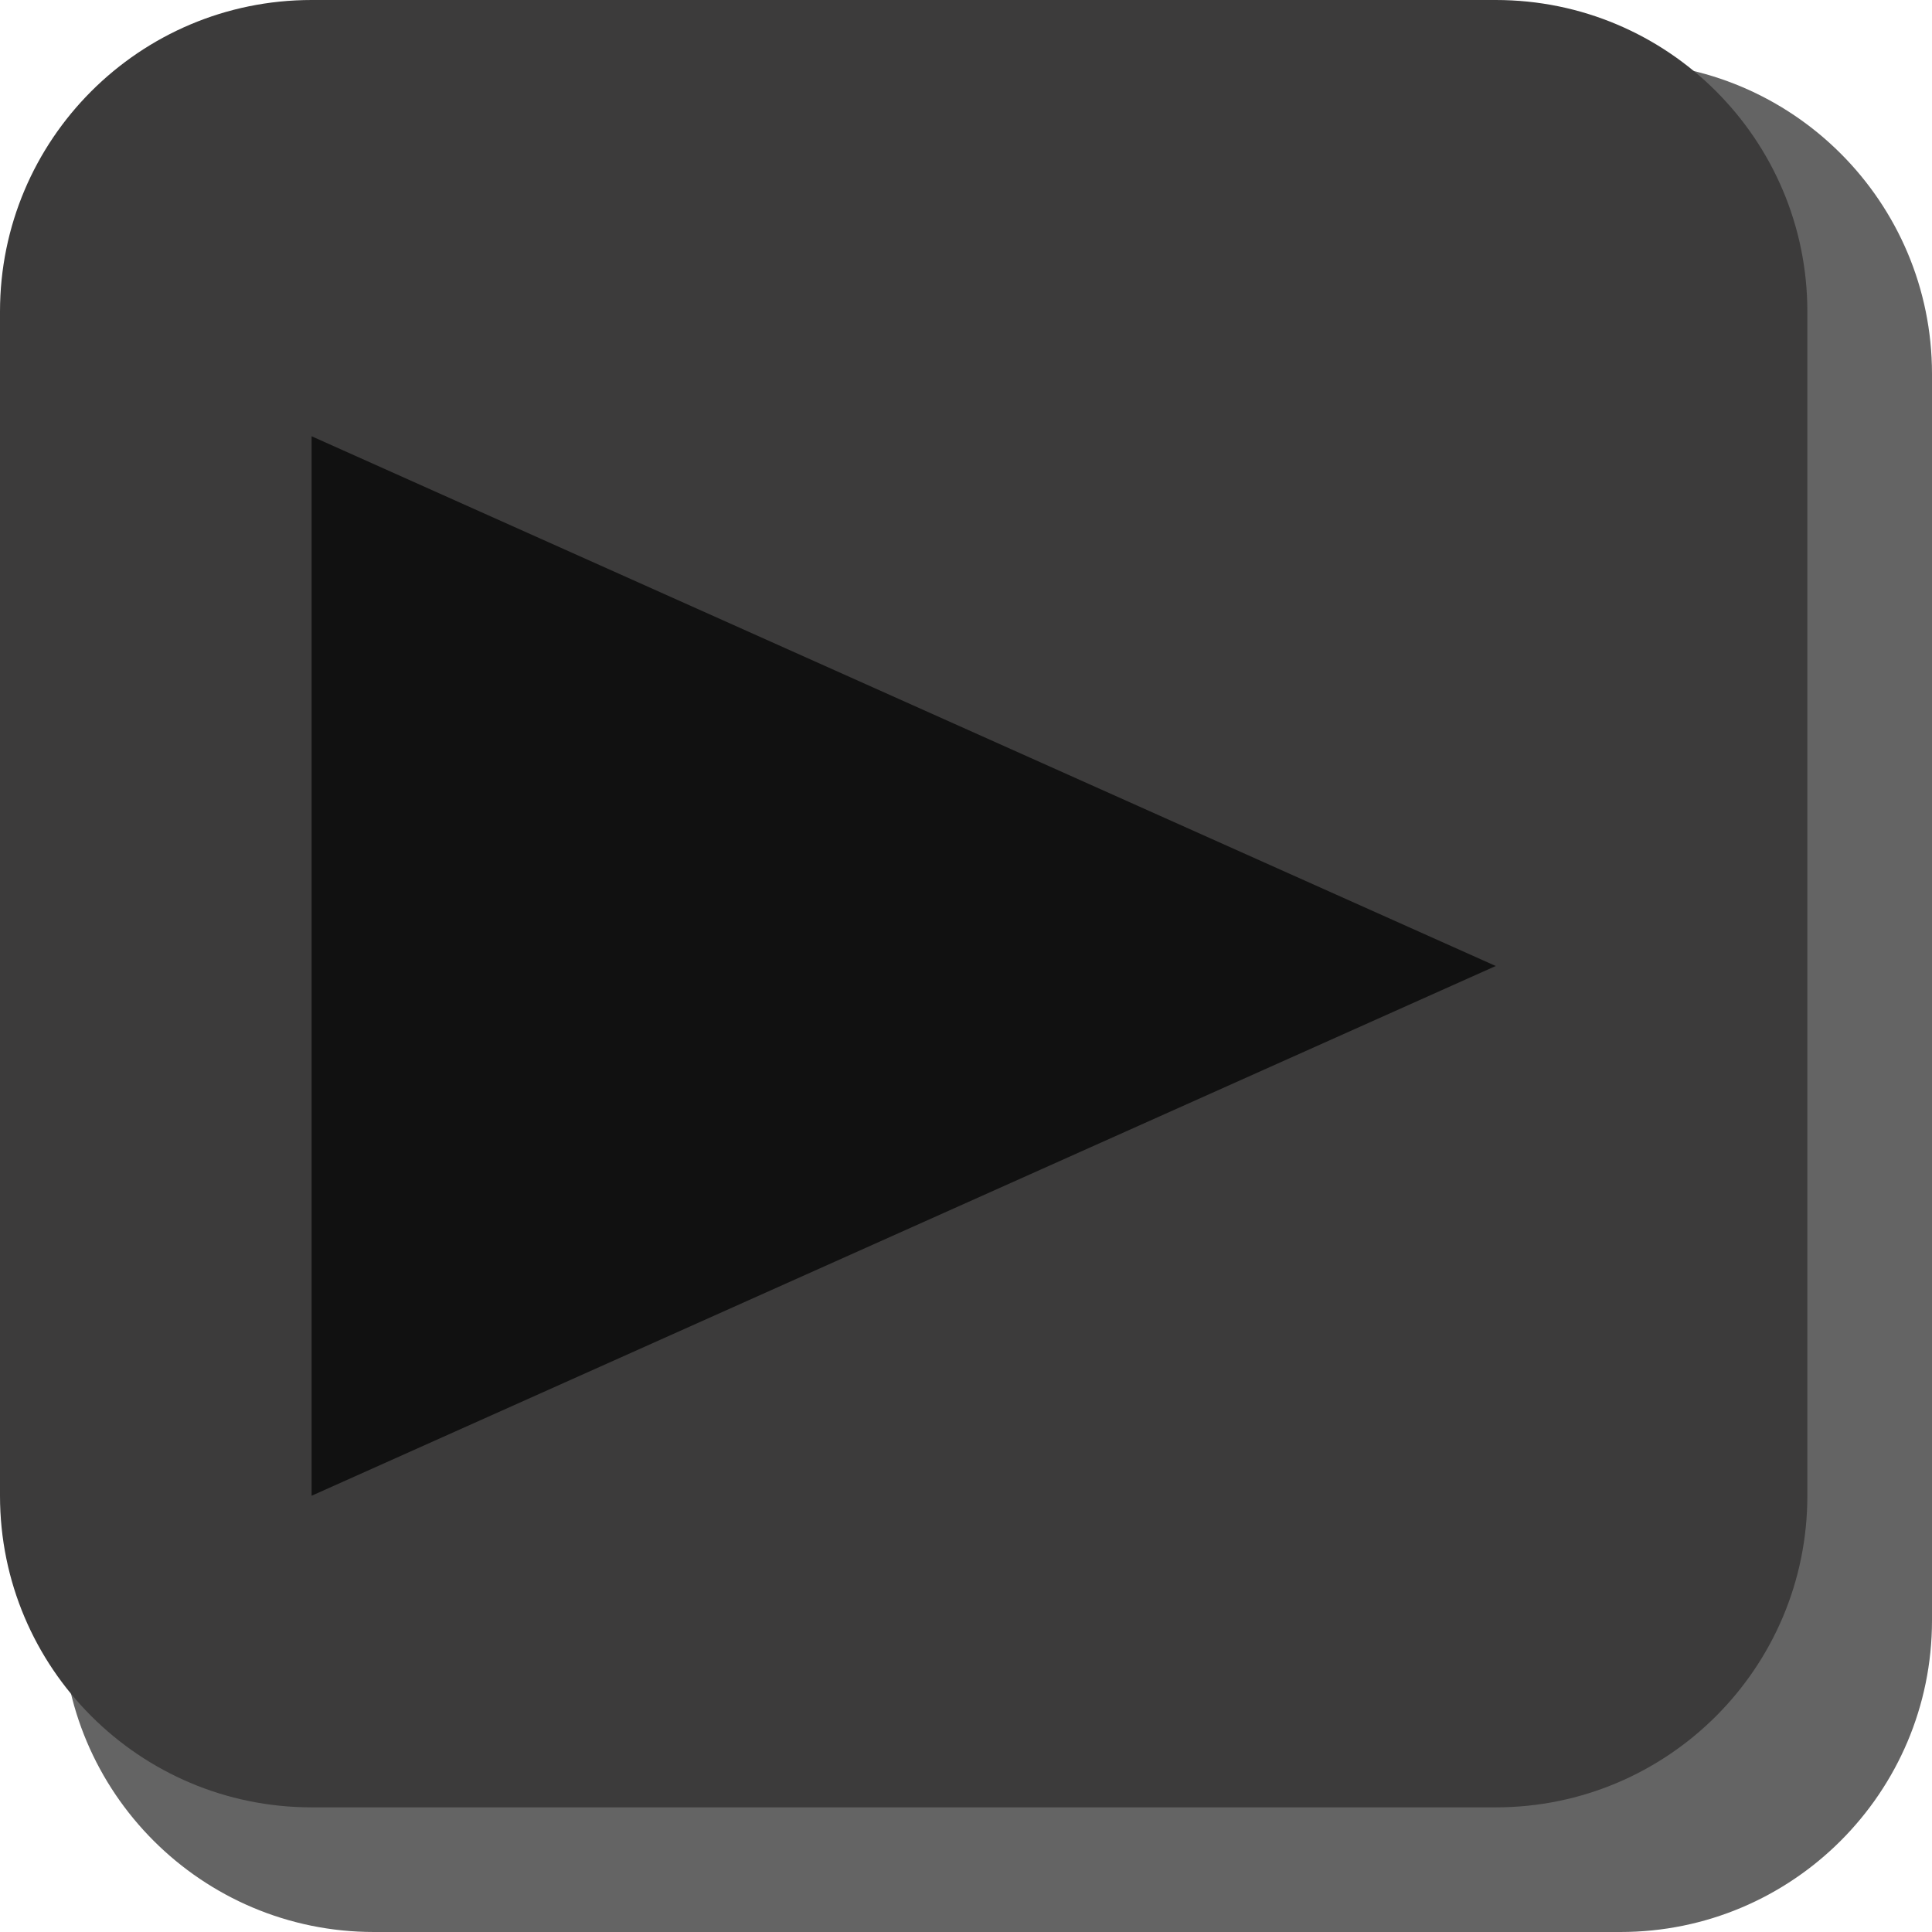
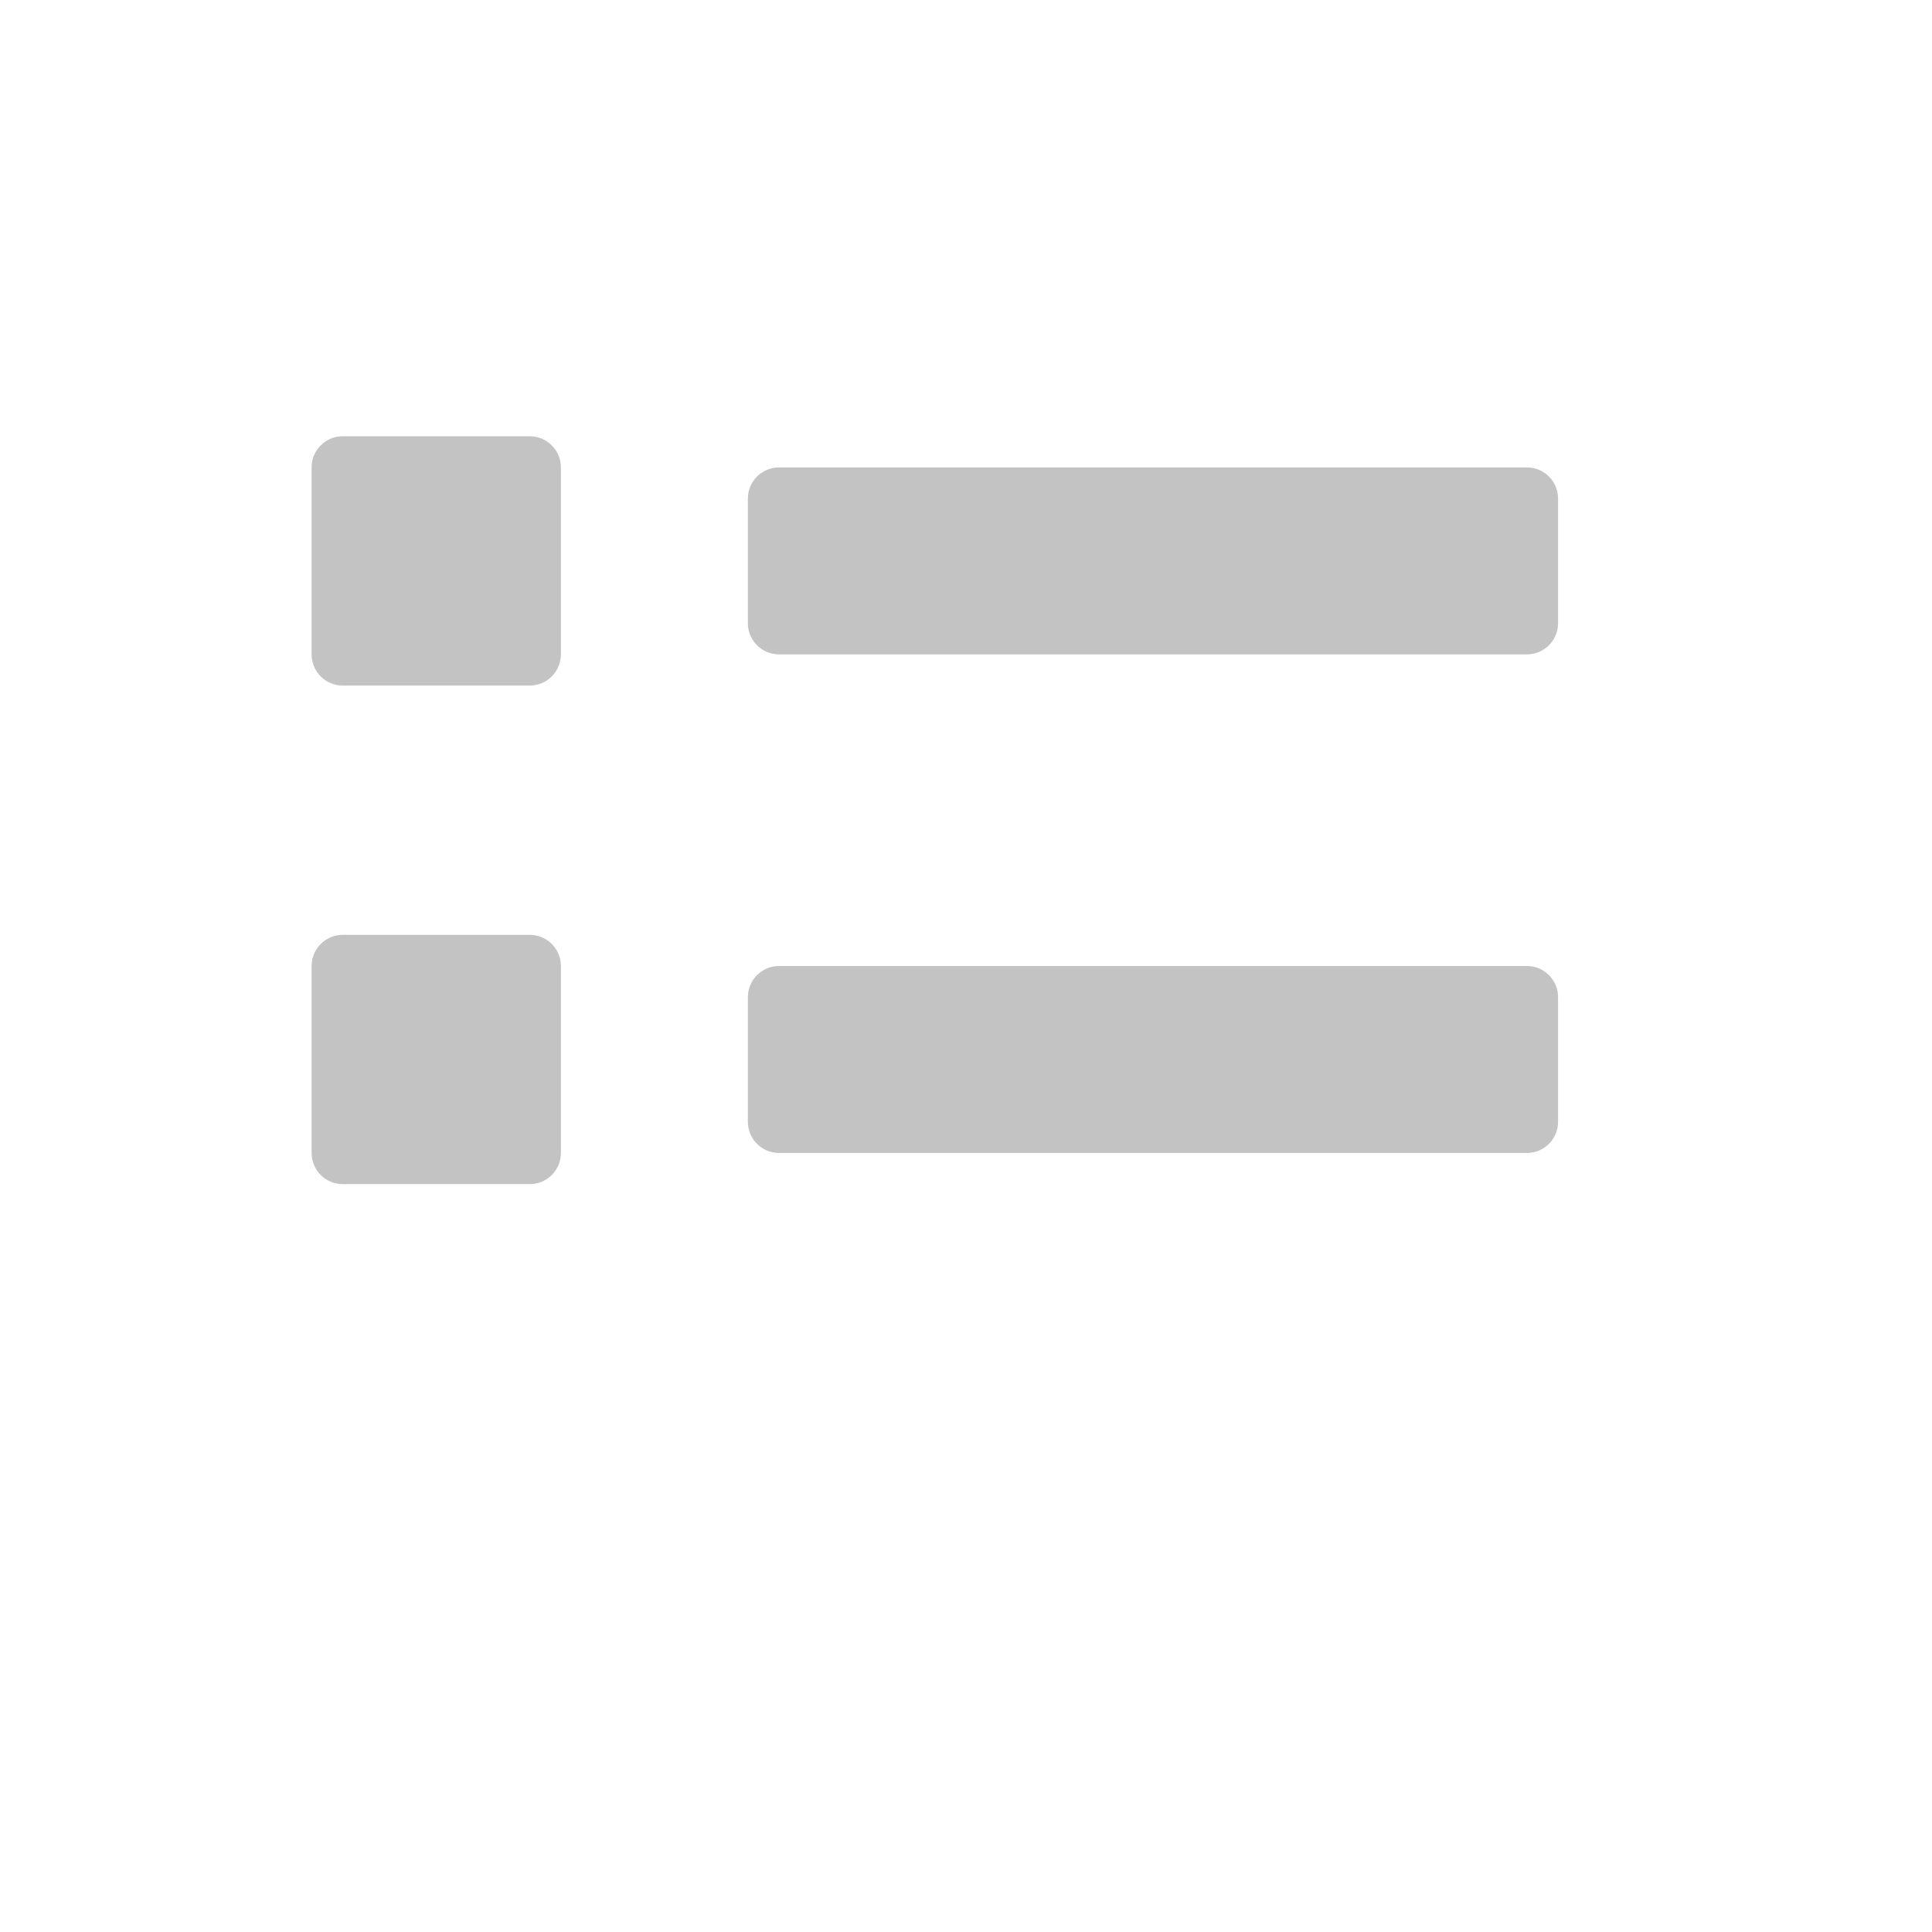
<svg xmlns="http://www.w3.org/2000/svg" width="31" height="31" viewBox="0 0 31 31">
-   <rect x="1" y="1" width="30" height="30" rx="5" fill="#646464" />
-   <rect width="29" height="29" rx="5" fill="#3c3b3b" />
-   <path d="M5 7 24 15.5 5 24Z" fill="#111111" />
+   <g fill="#c3c3c3">
+     <rect x="5" y="7" width="4" height="4" rx=".5" />
+     <rect x="12" y="7.5" width="13" height="3" rx=".5" />
+     <rect x="5" y="15" width="4" height="4" rx=".5" />
+     <rect x="12" y="15.5" width="13" height="3" rx=".5" />
+   </g>
</svg>
